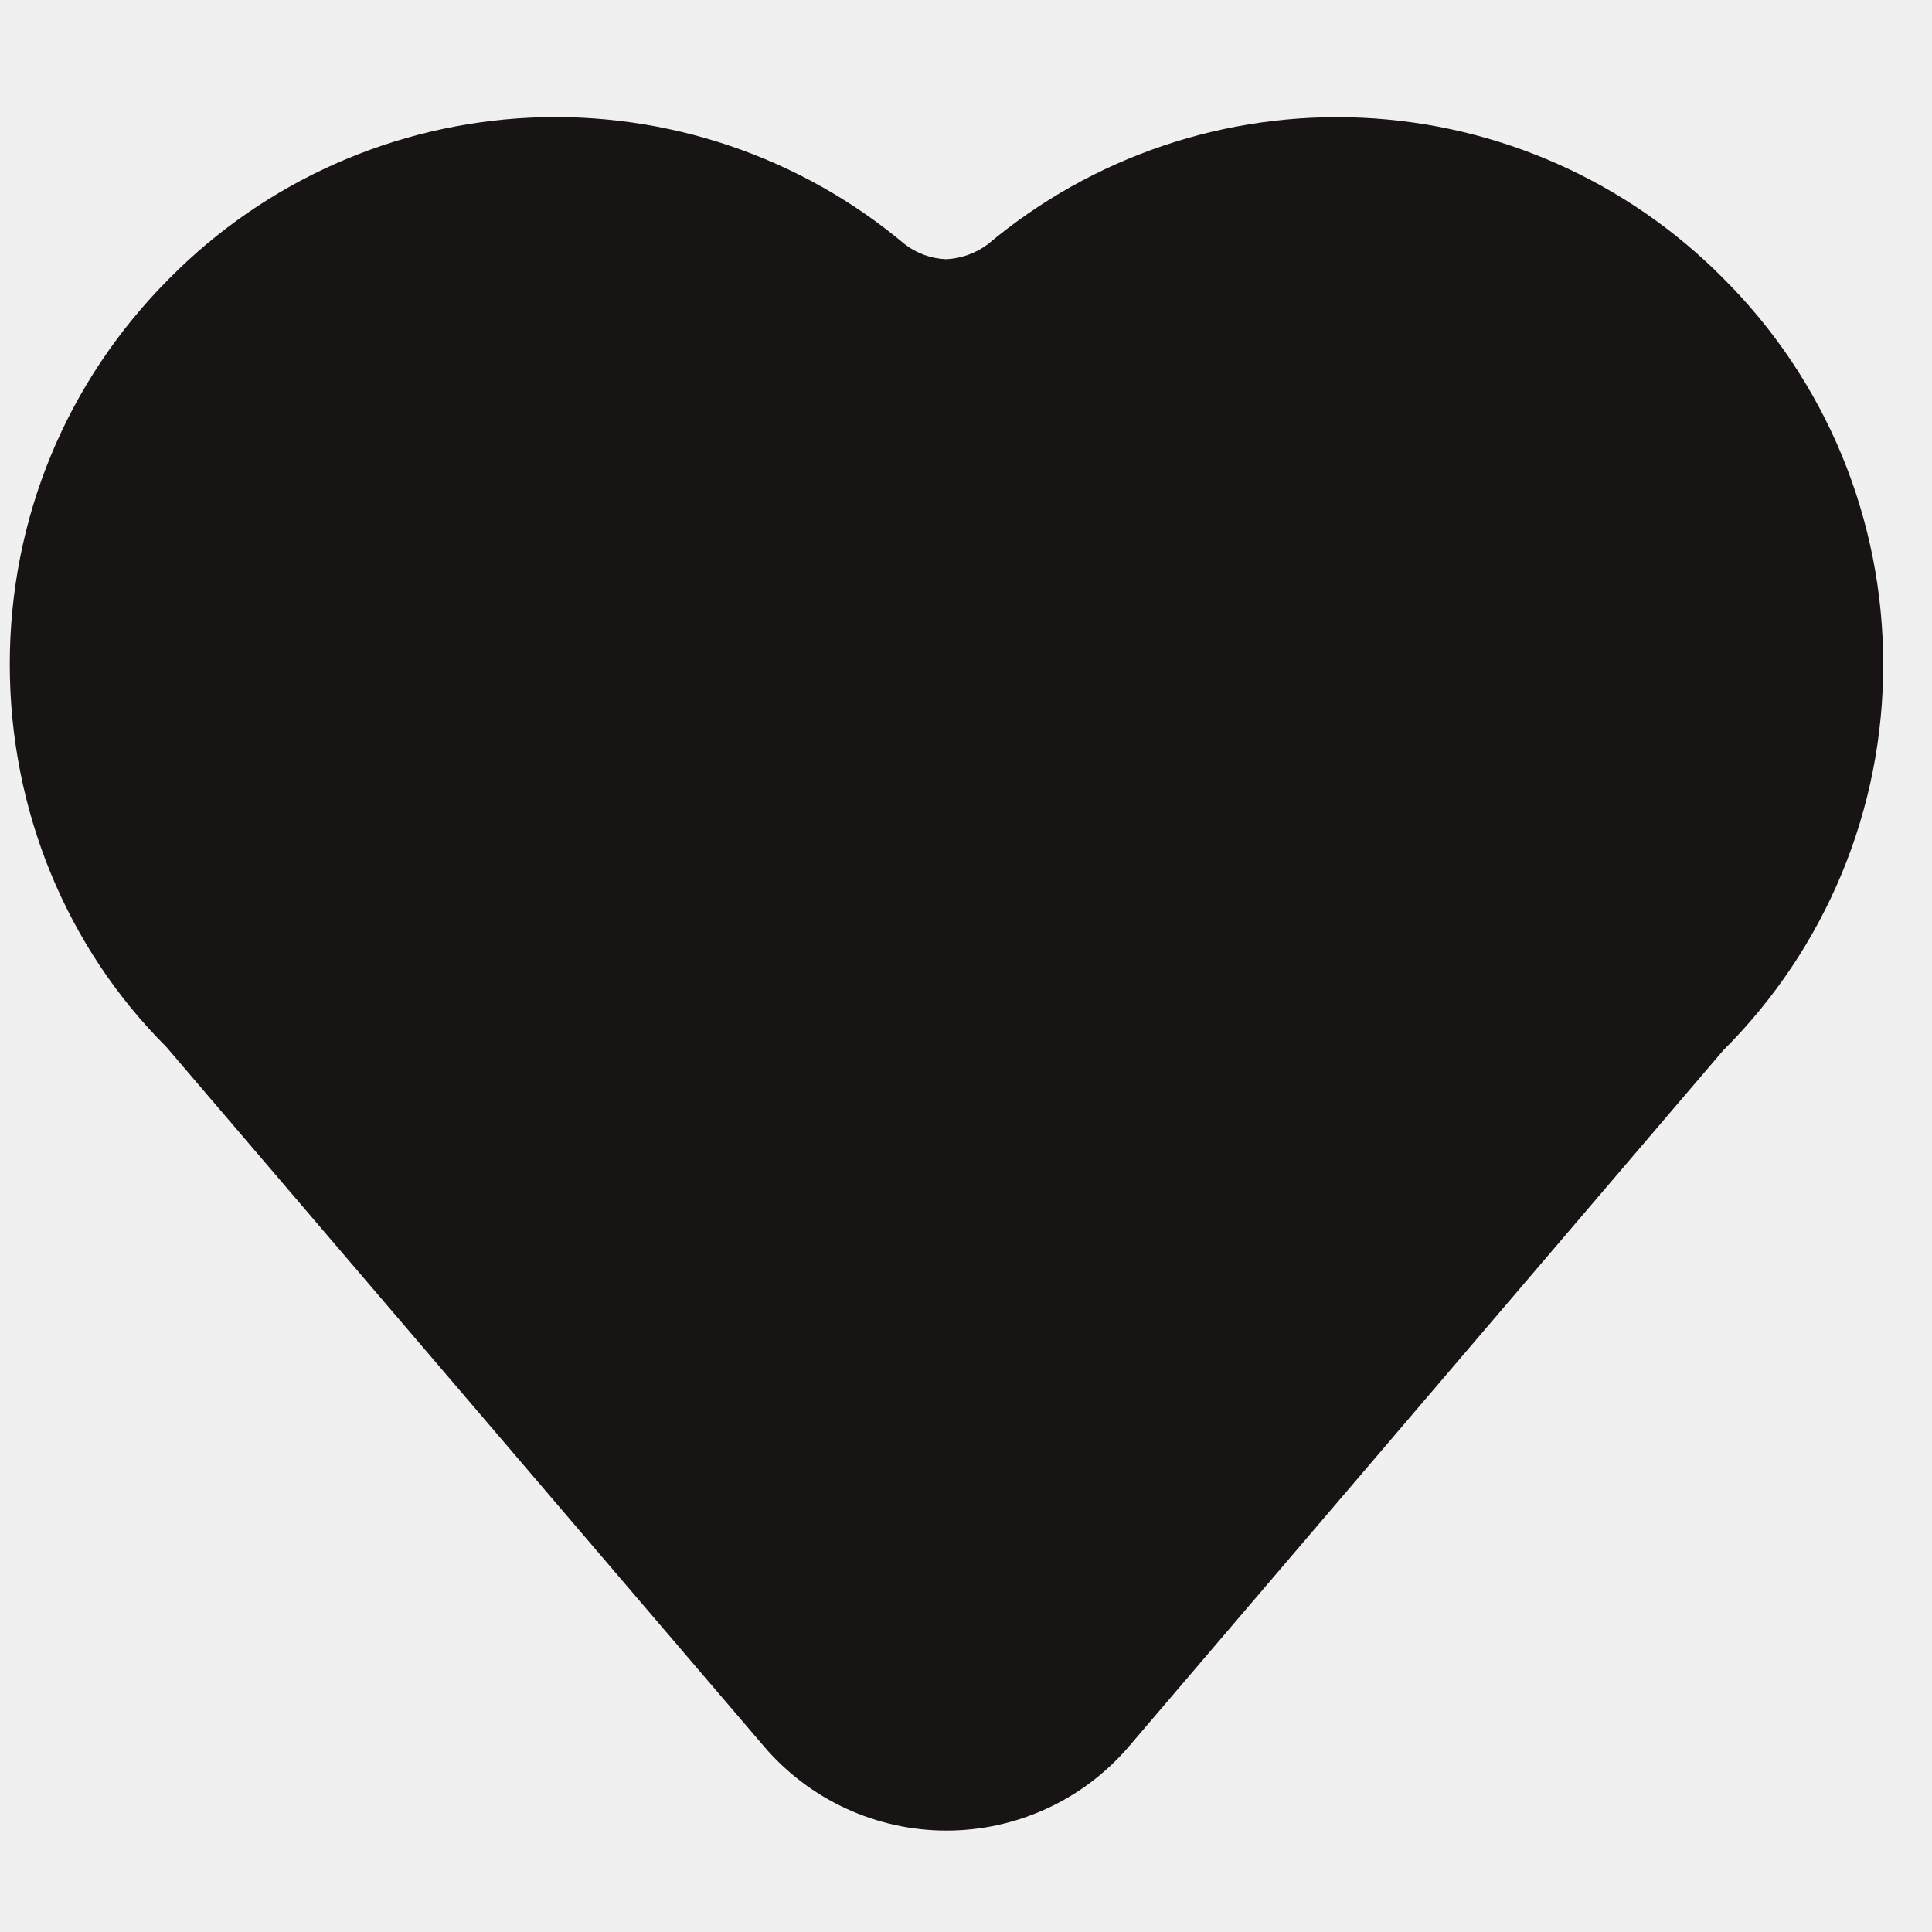
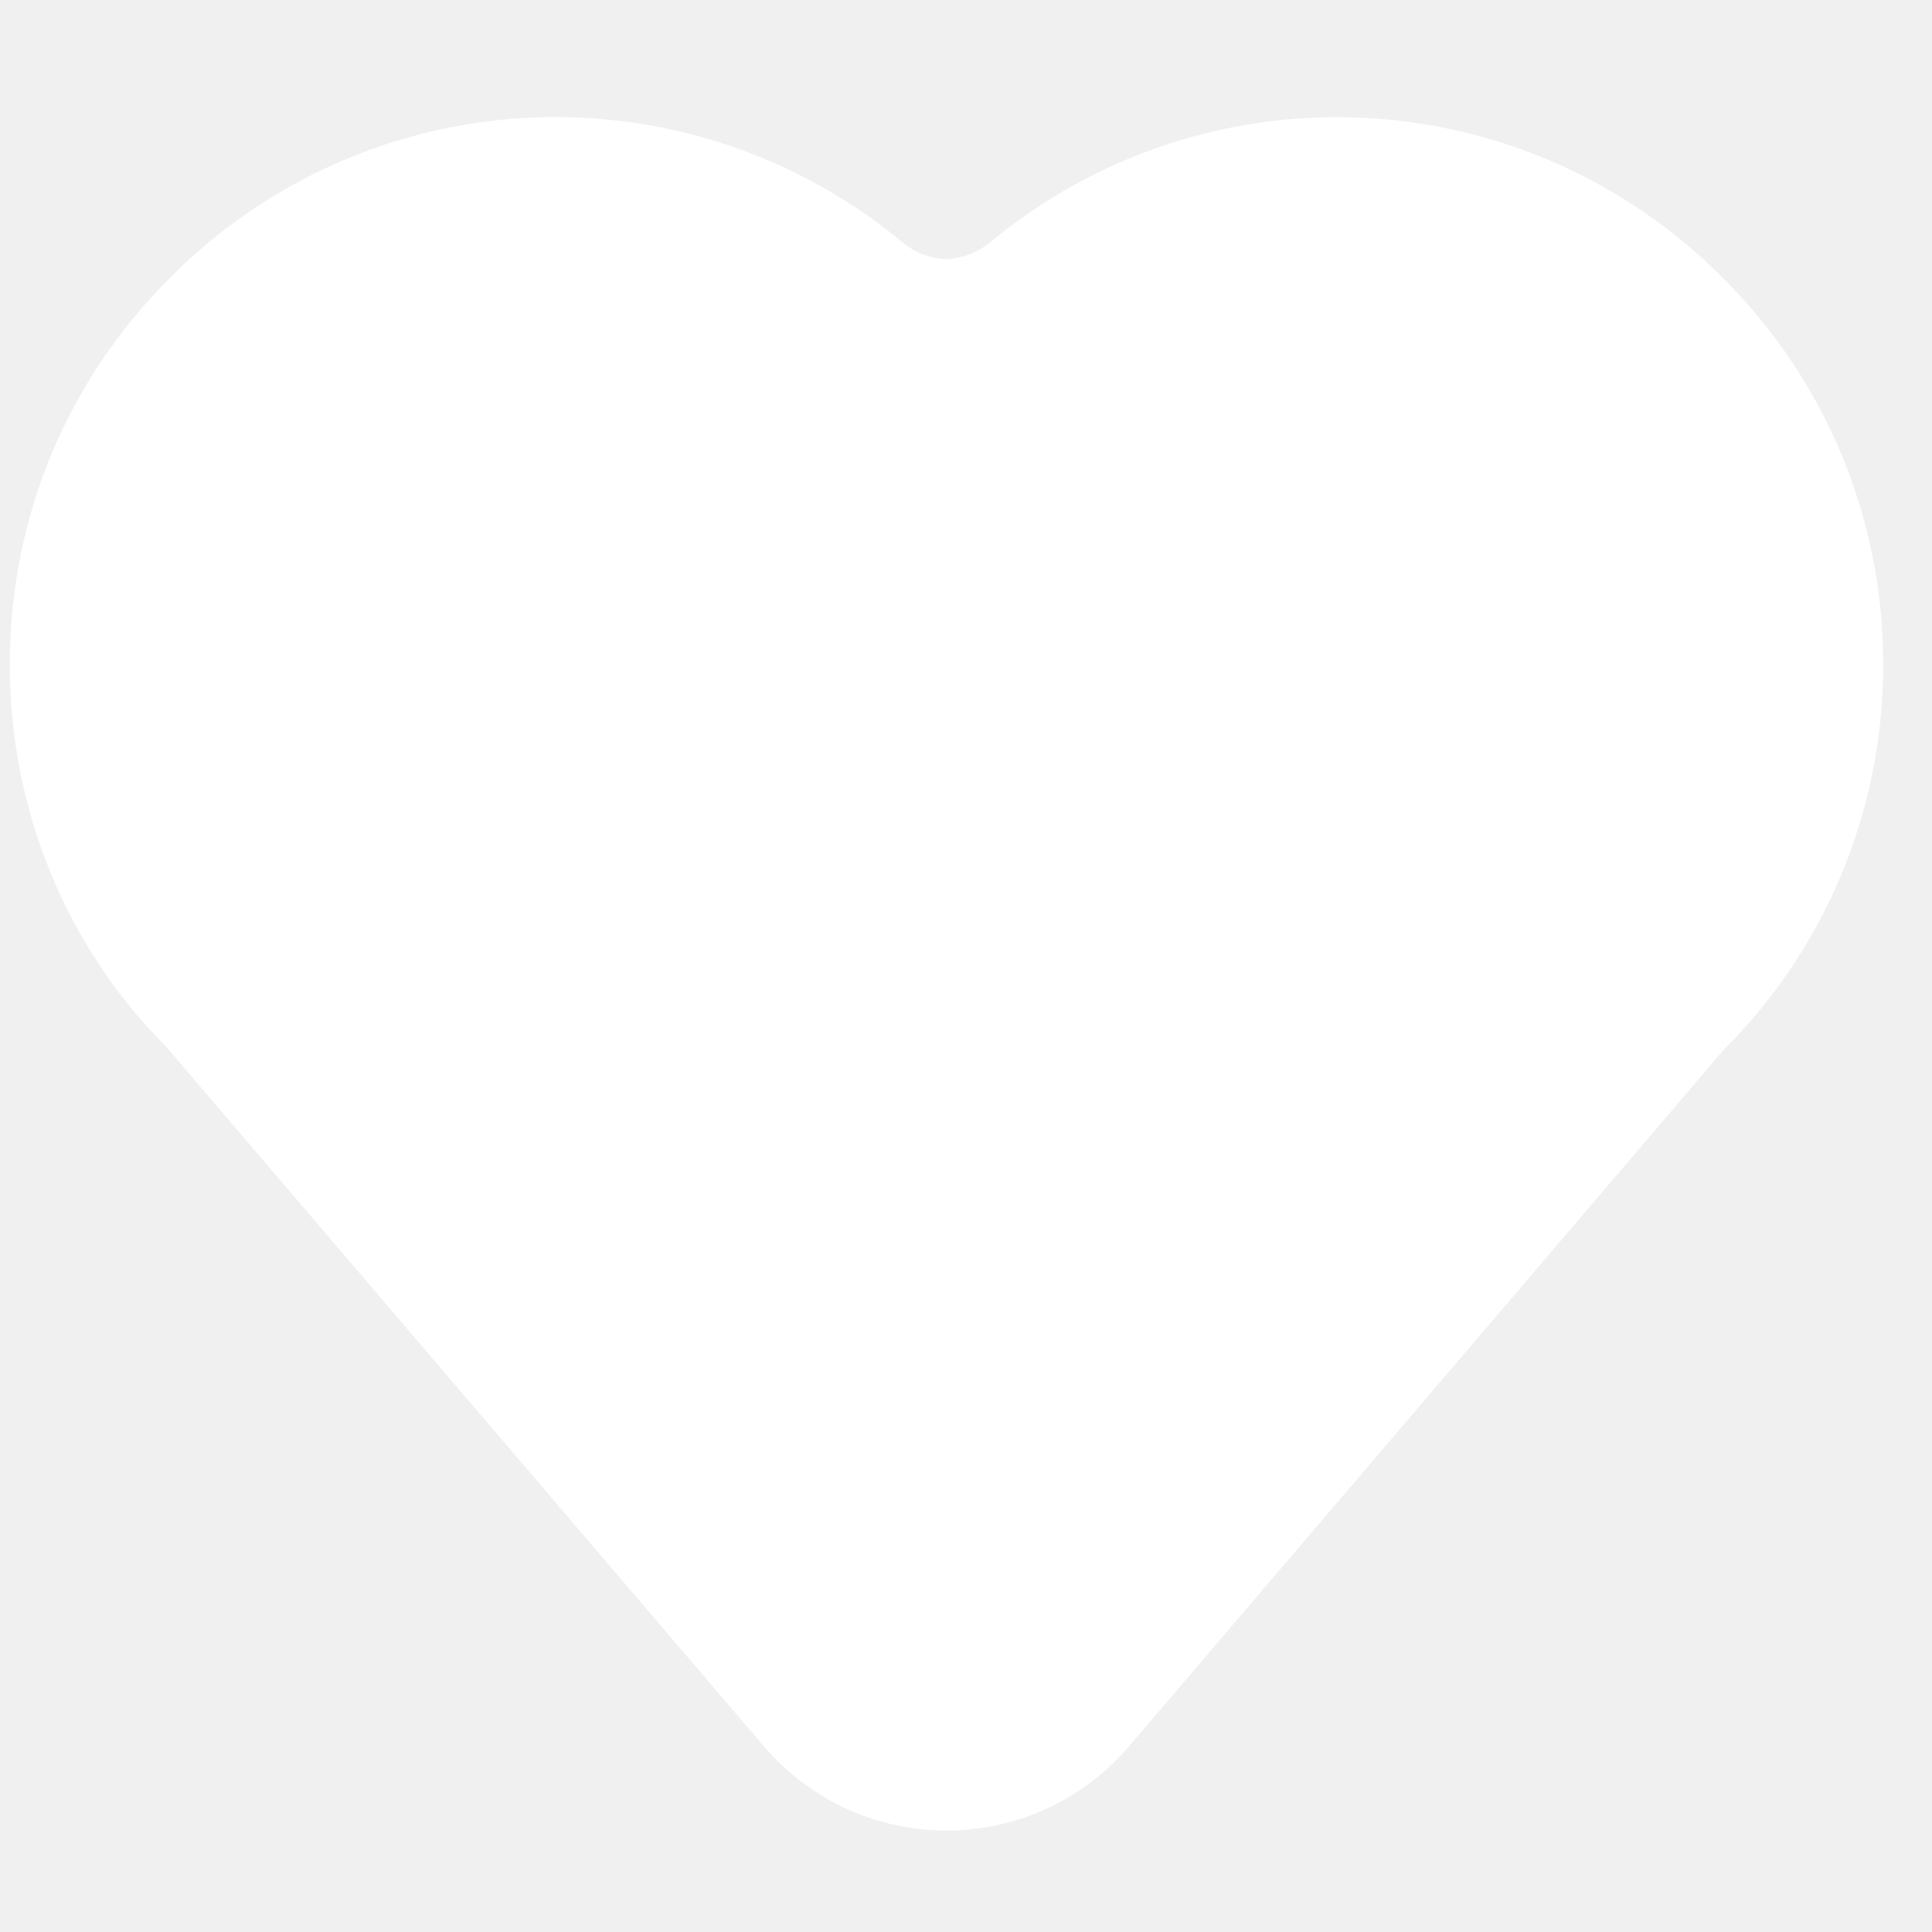
<svg xmlns="http://www.w3.org/2000/svg" width="18" height="18" viewBox="0 0 18 18" fill="none">
-   <path d="M16.053 2.591C15.159 1.689 13.958 1.155 12.69 1.097C11.421 1.038 10.177 1.459 9.204 2.275C9.092 2.359 8.957 2.408 8.817 2.415C8.676 2.41 8.54 2.361 8.429 2.275C7.456 1.458 6.212 1.038 4.943 1.096C3.675 1.155 2.474 1.688 1.581 2.591C0.62 3.552 0.091 4.829 0.091 6.189C0.091 7.548 0.62 8.826 1.548 9.752L7.117 16.27C7.327 16.516 7.588 16.714 7.881 16.849C8.175 16.985 8.495 17.055 8.818 17.055C9.142 17.055 9.461 16.985 9.755 16.849C10.049 16.714 10.309 16.516 10.519 16.27L16.054 9.787C16.528 9.315 16.904 8.754 17.16 8.137C17.416 7.519 17.547 6.857 17.545 6.189C17.546 5.52 17.415 4.858 17.159 4.24C16.903 3.623 16.527 3.062 16.053 2.591Z" fill="#191414" />
+   <path d="M16.053 2.591C15.159 1.689 13.958 1.155 12.69 1.097C11.421 1.038 10.177 1.459 9.204 2.275C9.092 2.359 8.957 2.408 8.817 2.415C8.676 2.41 8.54 2.361 8.429 2.275C7.456 1.458 6.212 1.038 4.943 1.096C3.675 1.155 2.474 1.688 1.581 2.591C0.62 3.552 0.091 4.829 0.091 6.189C0.091 7.548 0.62 8.826 1.548 9.752L7.117 16.27C7.327 16.516 7.588 16.714 7.881 16.849C8.175 16.985 8.495 17.055 8.818 17.055C9.142 17.055 9.461 16.985 9.755 16.849C10.049 16.714 10.309 16.516 10.519 16.27L16.054 9.787C16.528 9.315 16.904 8.754 17.16 8.137C17.416 7.519 17.547 6.857 17.545 6.189C17.546 5.52 17.415 4.858 17.159 4.24C16.903 3.623 16.527 3.062 16.053 2.591Z" fill="white" />
</svg>
